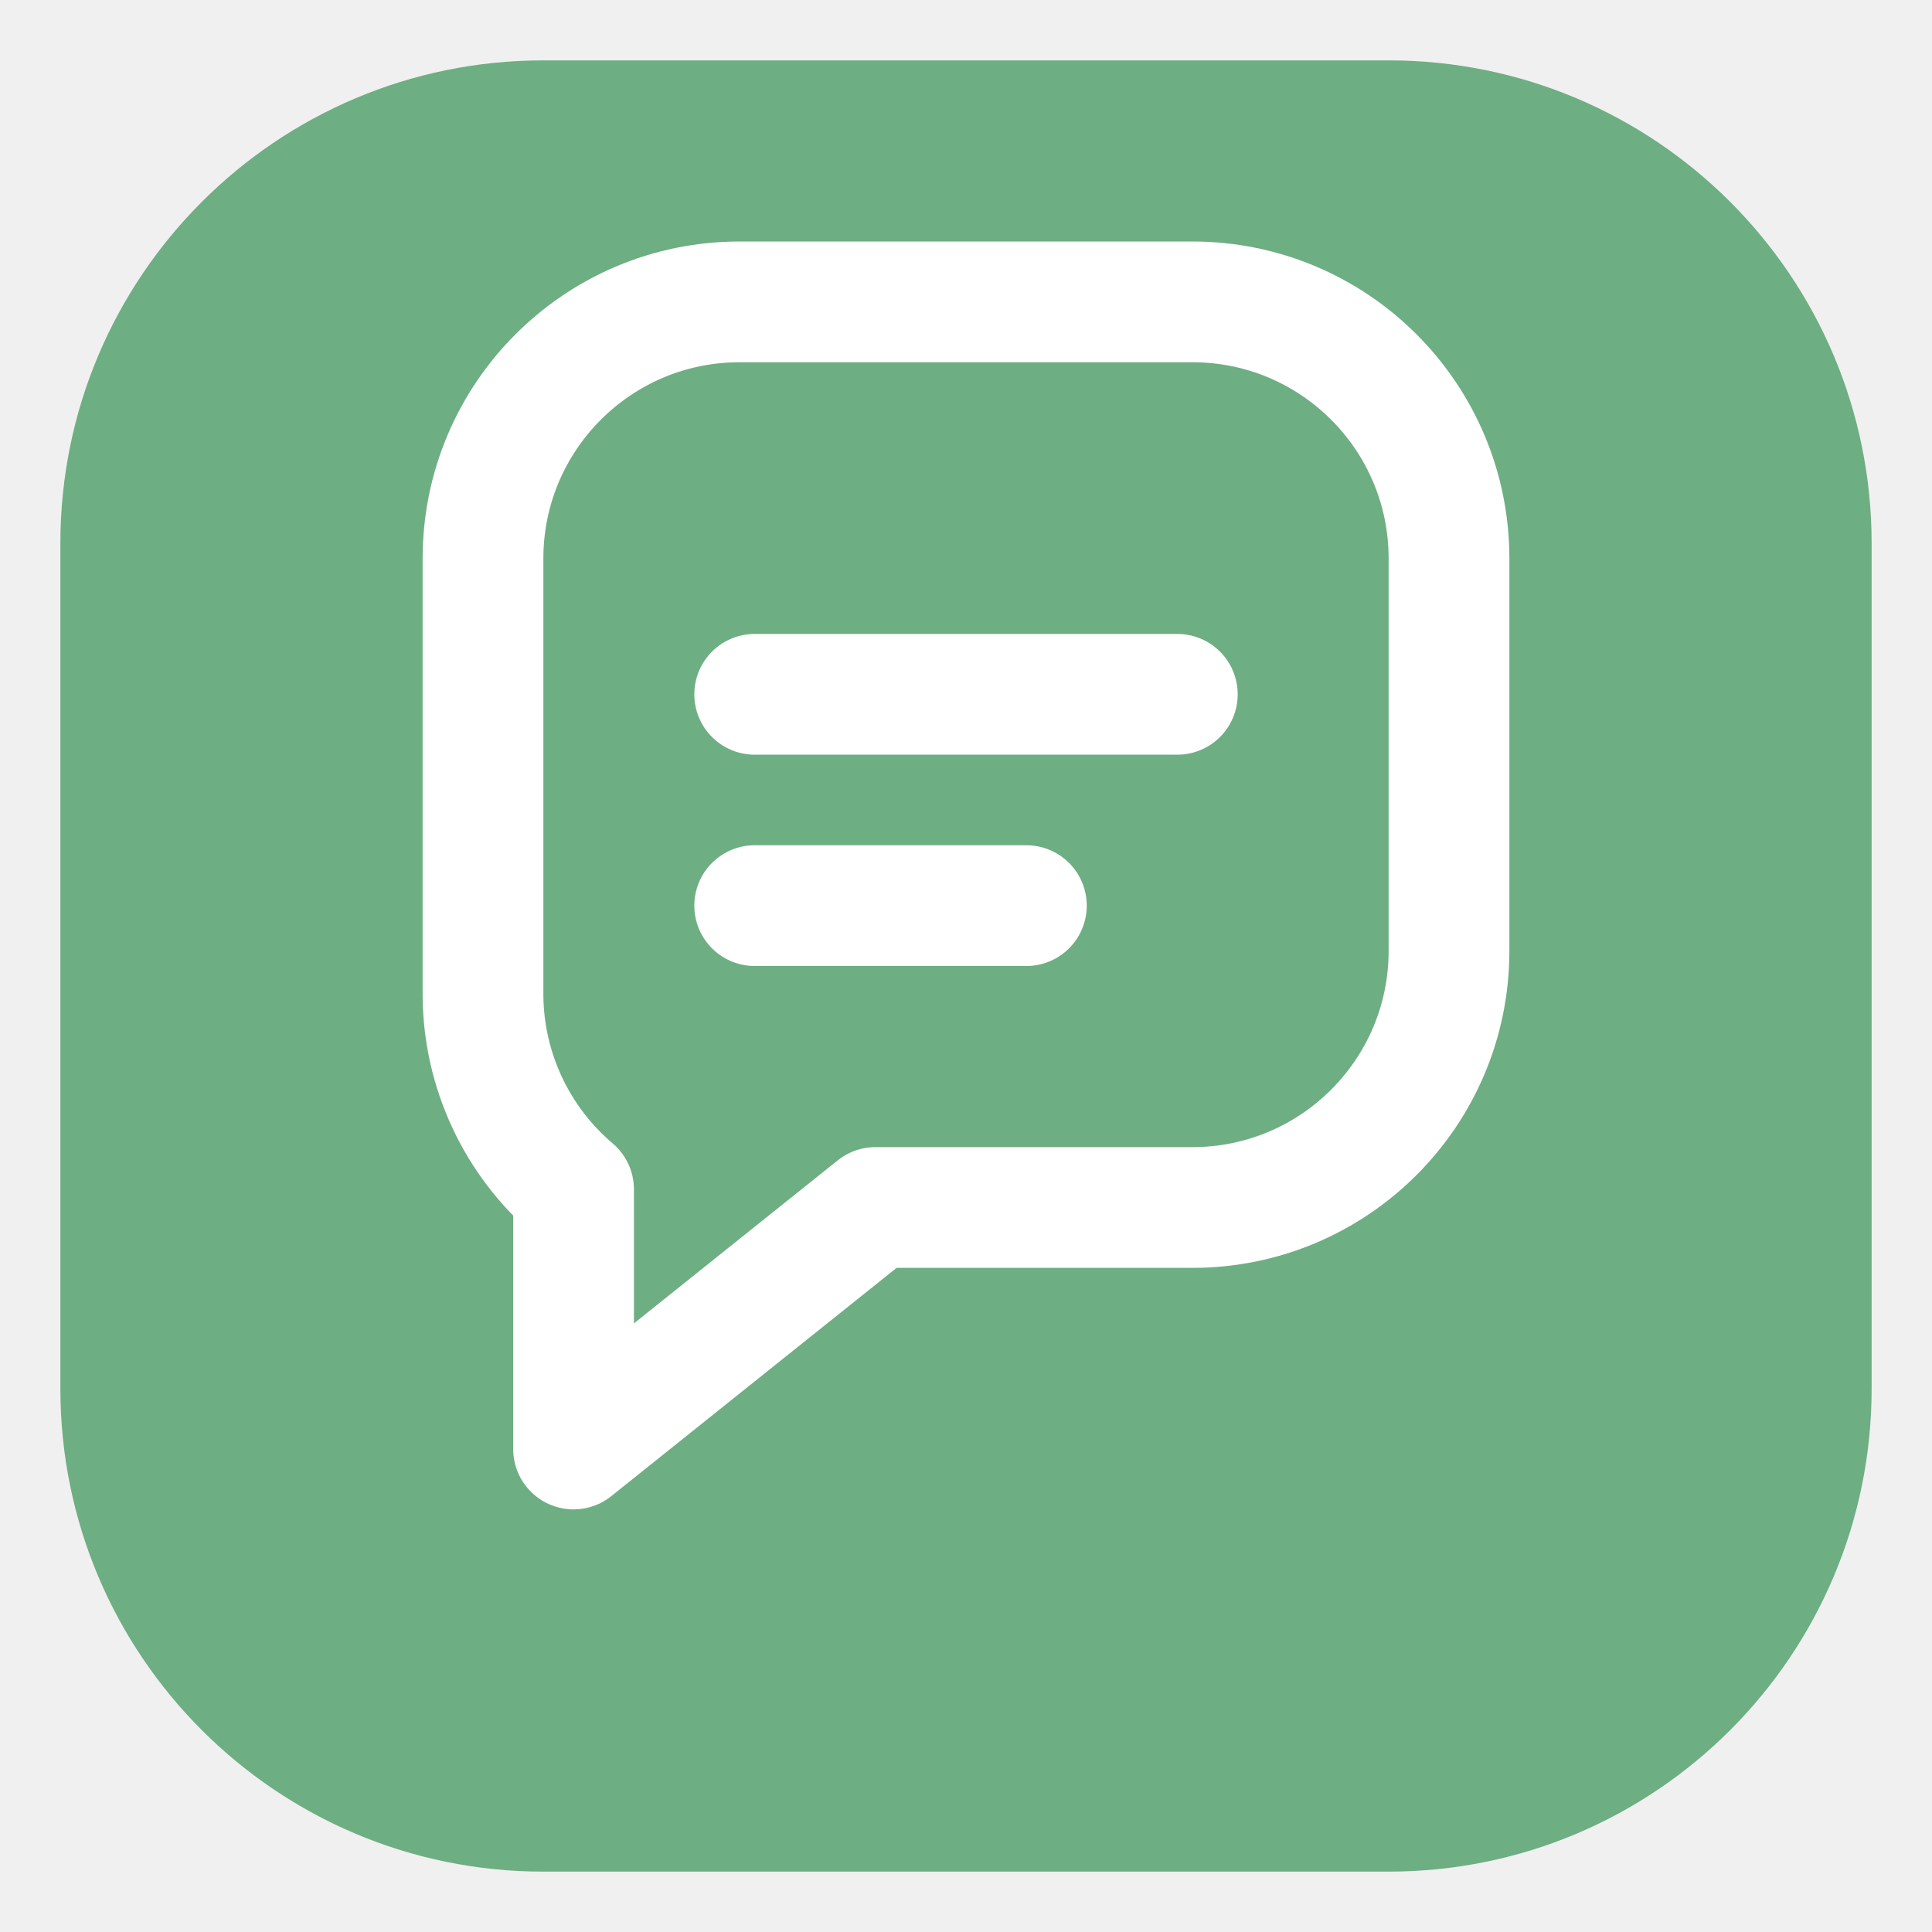
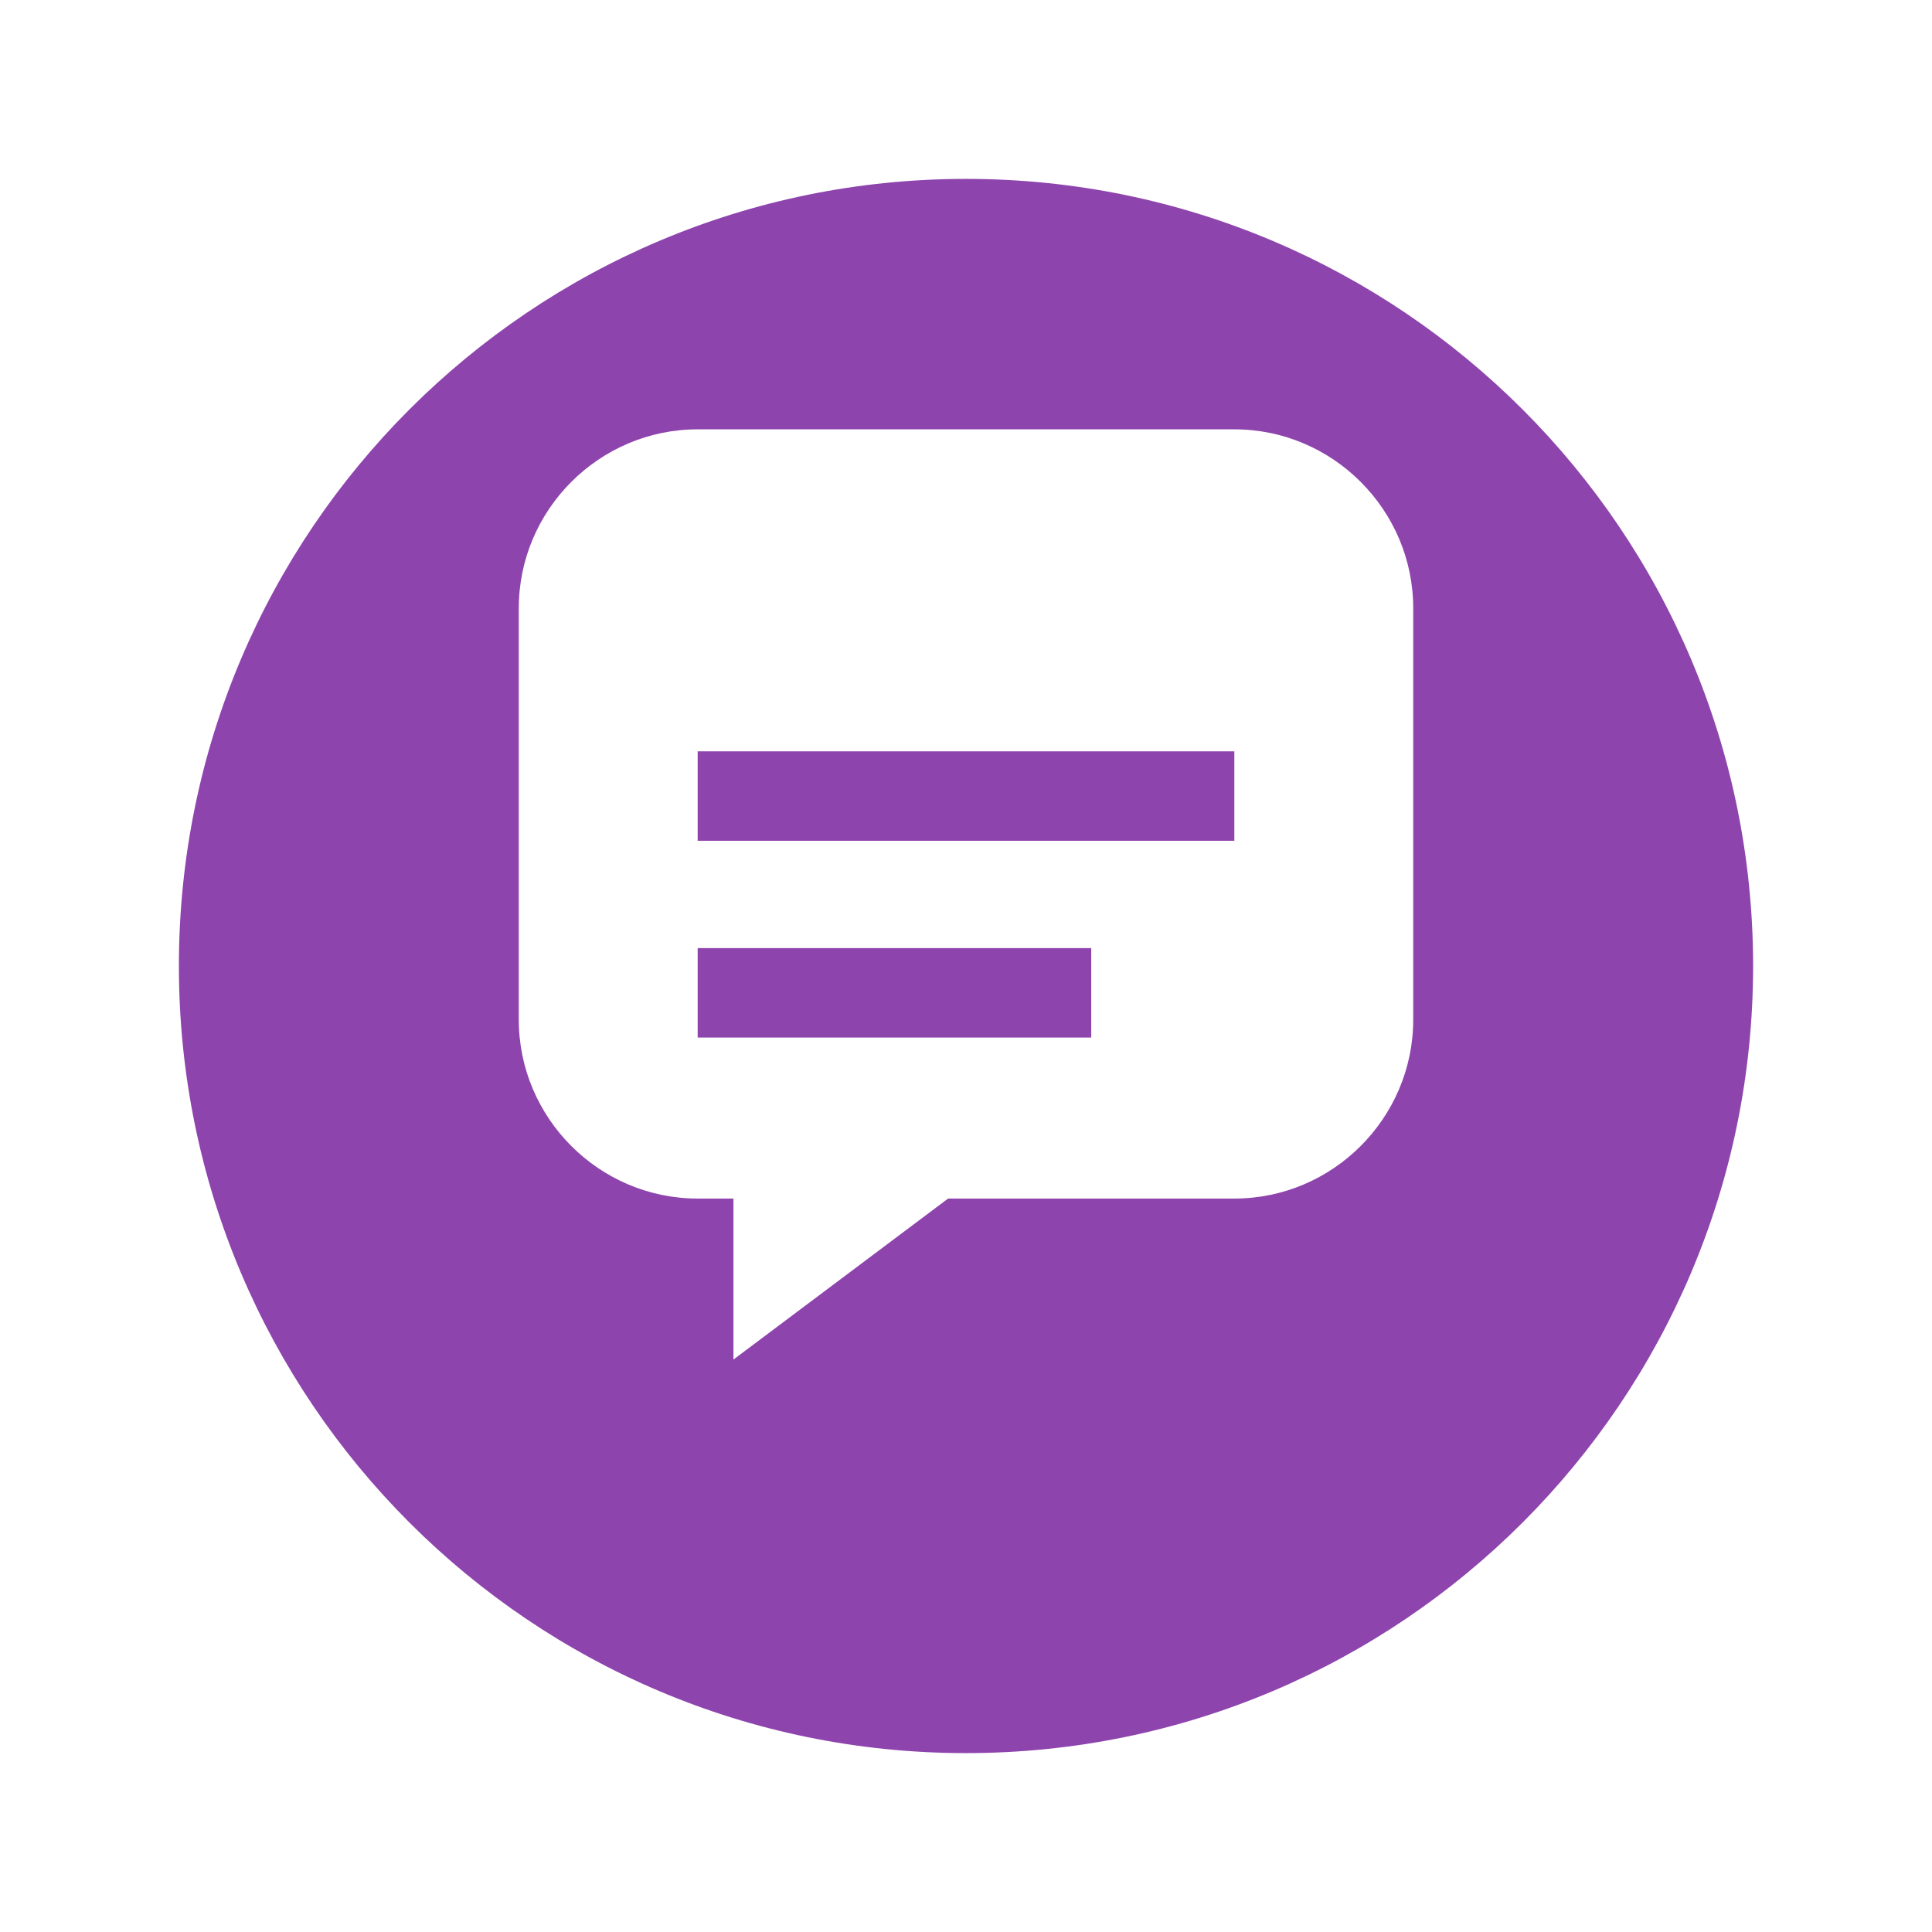
- <svg xmlns="http://www.w3.org/2000/svg" viewBox="0 0 64 64" role="img" aria-label="Chat">
-   <rect x="2" y="2" width="60" height="60" rx="16" fill="#6eae83" />
-   <path d="M16 18.5A8.5 8.5 0 0 1 24.5 10h15A8.5 8.5 0 0 1 48 18.5v13A8.5 8.5 0 0 1 39.5 40H29l-10 8v-8.6a8.5 8.5 0 0 1-3-6.4z" fill="none" stroke="#fff" stroke-width="4" stroke-linecap="round" stroke-linejoin="round" />
-   <path d="M25 23h14M25 30h9" fill="none" stroke="#fff" stroke-width="4" stroke-linecap="round" />
+ <svg xmlns="http://www.w3.org/2000/svg" viewBox="0 0 108 108" role="img" aria-label="Chat">
+   <rect width="108" height="108" fill="#ffffff" />
+   <path d="M54,10A44,44 0,1 0,54 98A44,44 0,1 0,54 10" fill="#8E44AD" />
+   <path d="M29,34c0,-5.5 4.5,-10 10,-10h30c5.5,0 10,4.5 10,10v23c0,5.5 -4.5,10 -10,10H53l-12,9v-9h-2c-5.5,0 -10,-4.5 -10,-10z" fill="#FFFFFF" />
+   <path d="M39,42h30v5H39zM39,53h22v5H39z" fill="#8E44AD" />
</svg>
